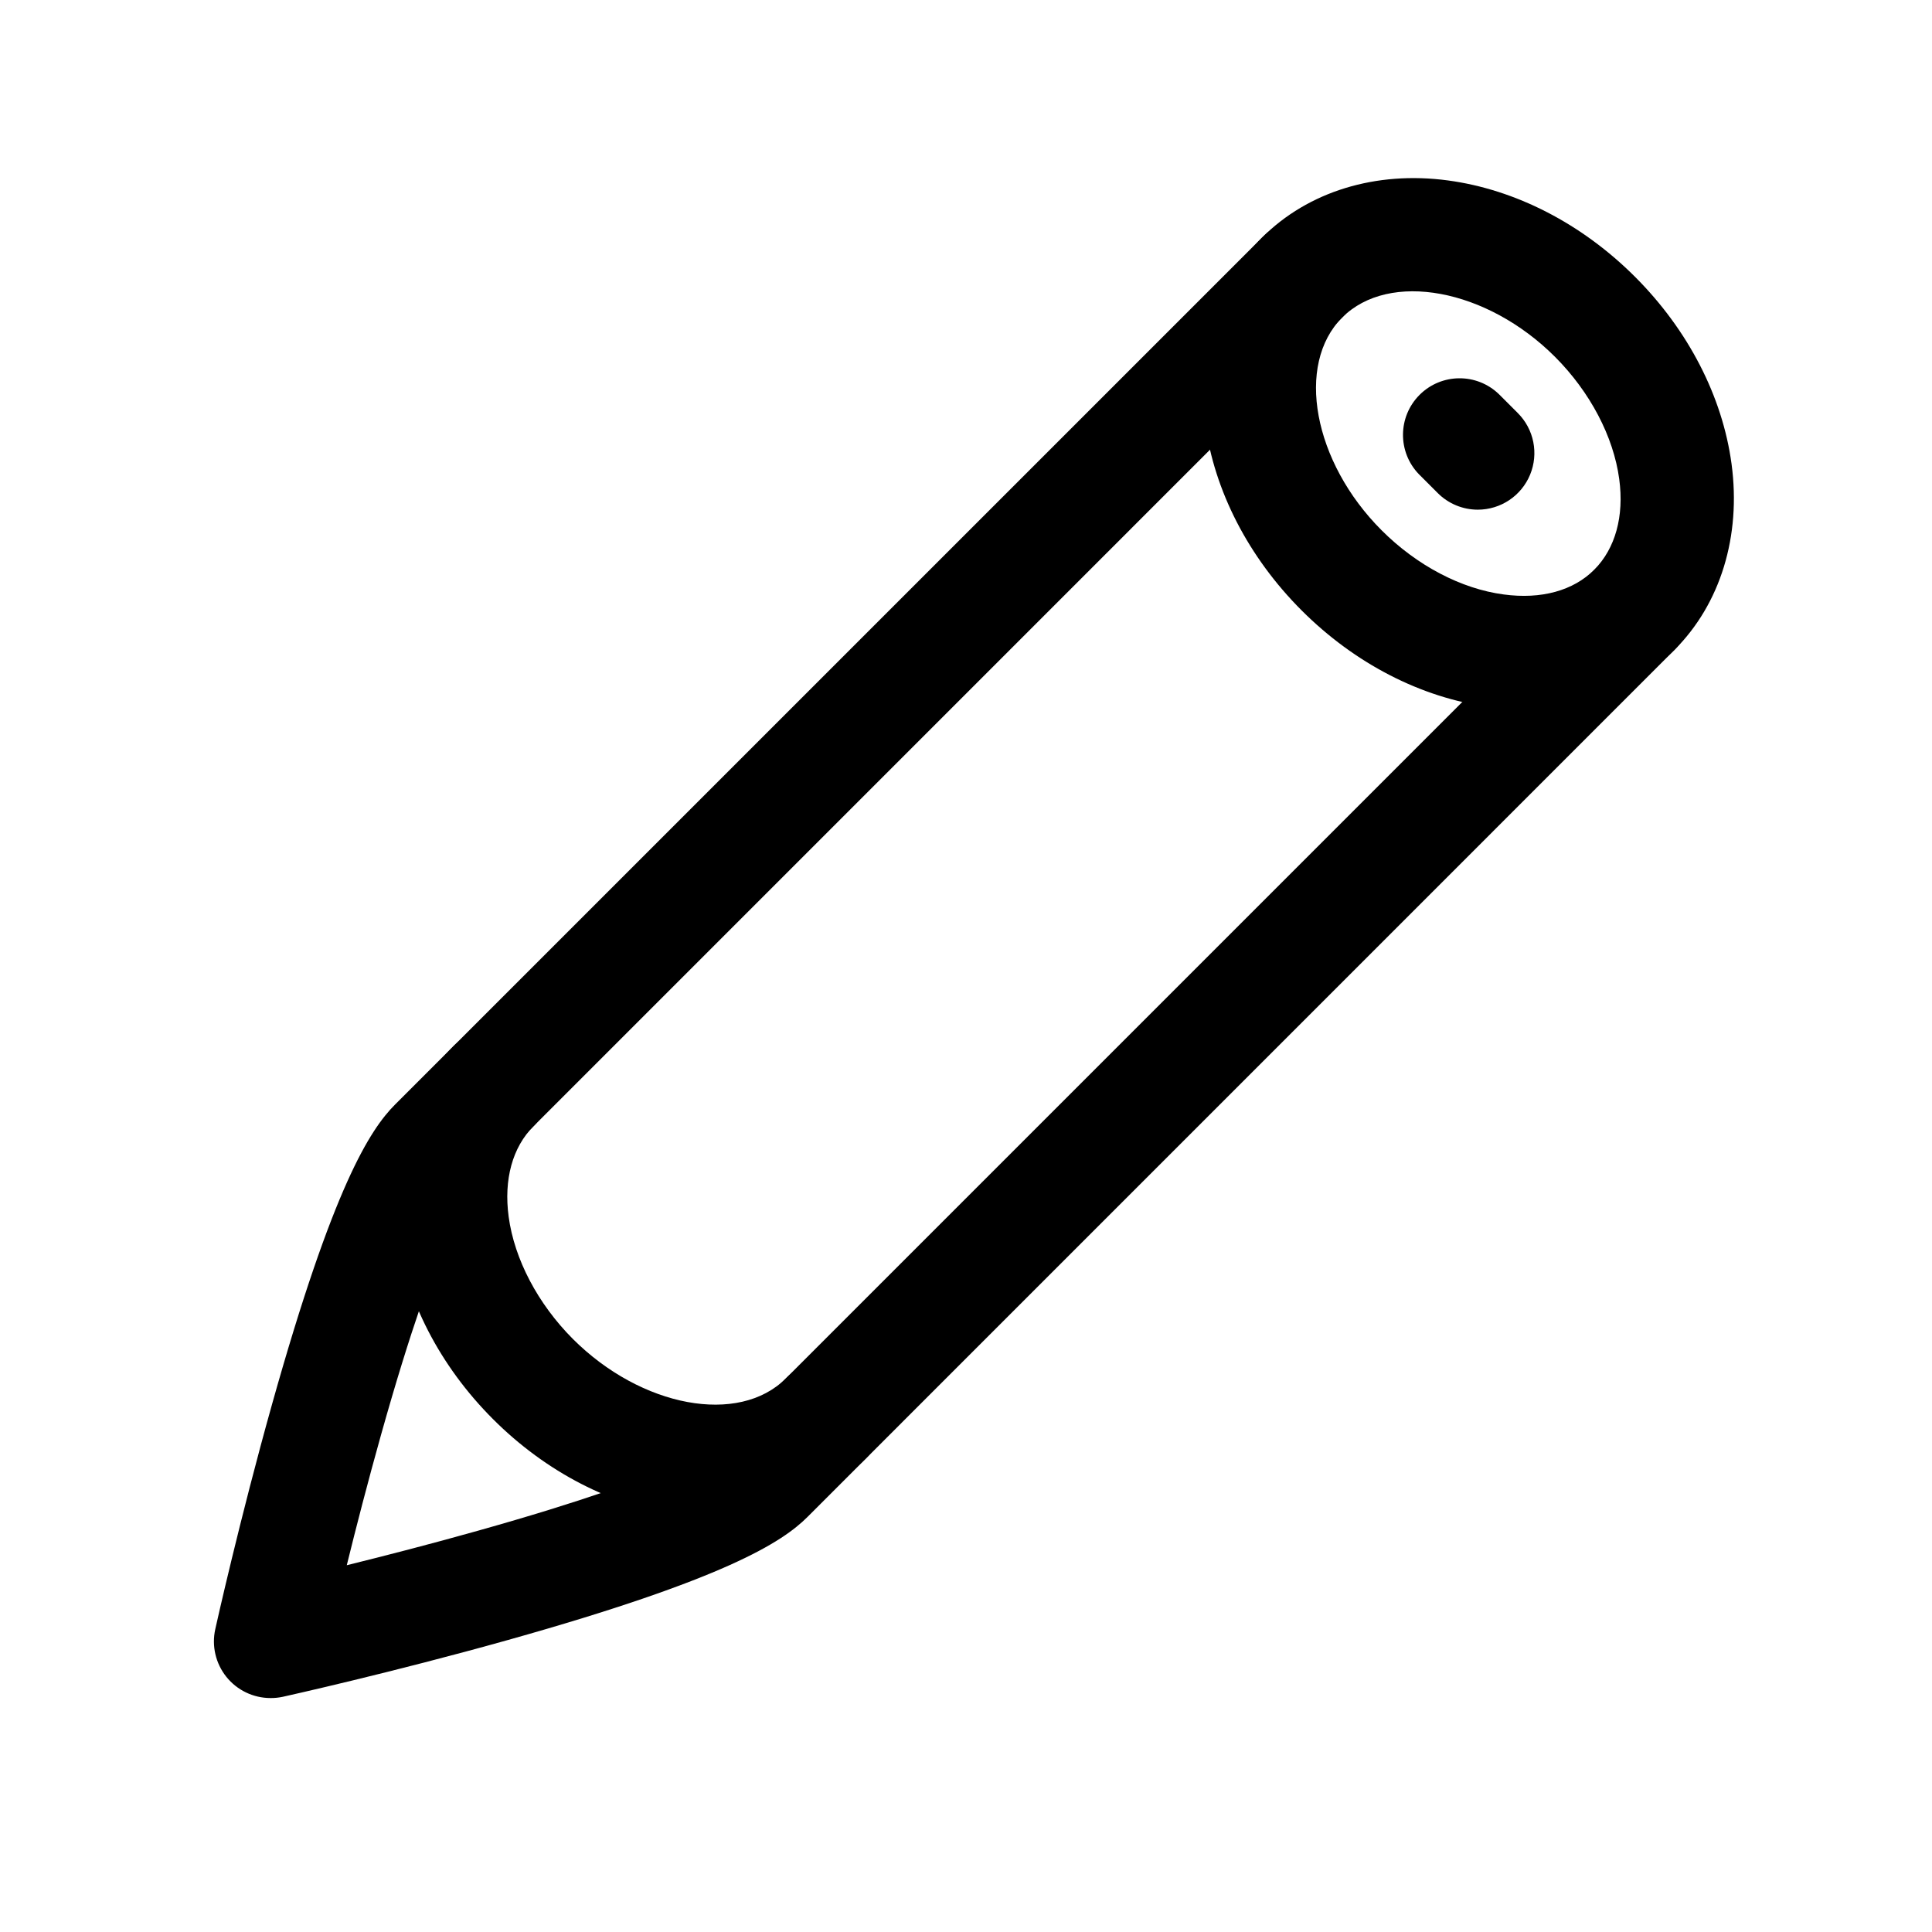
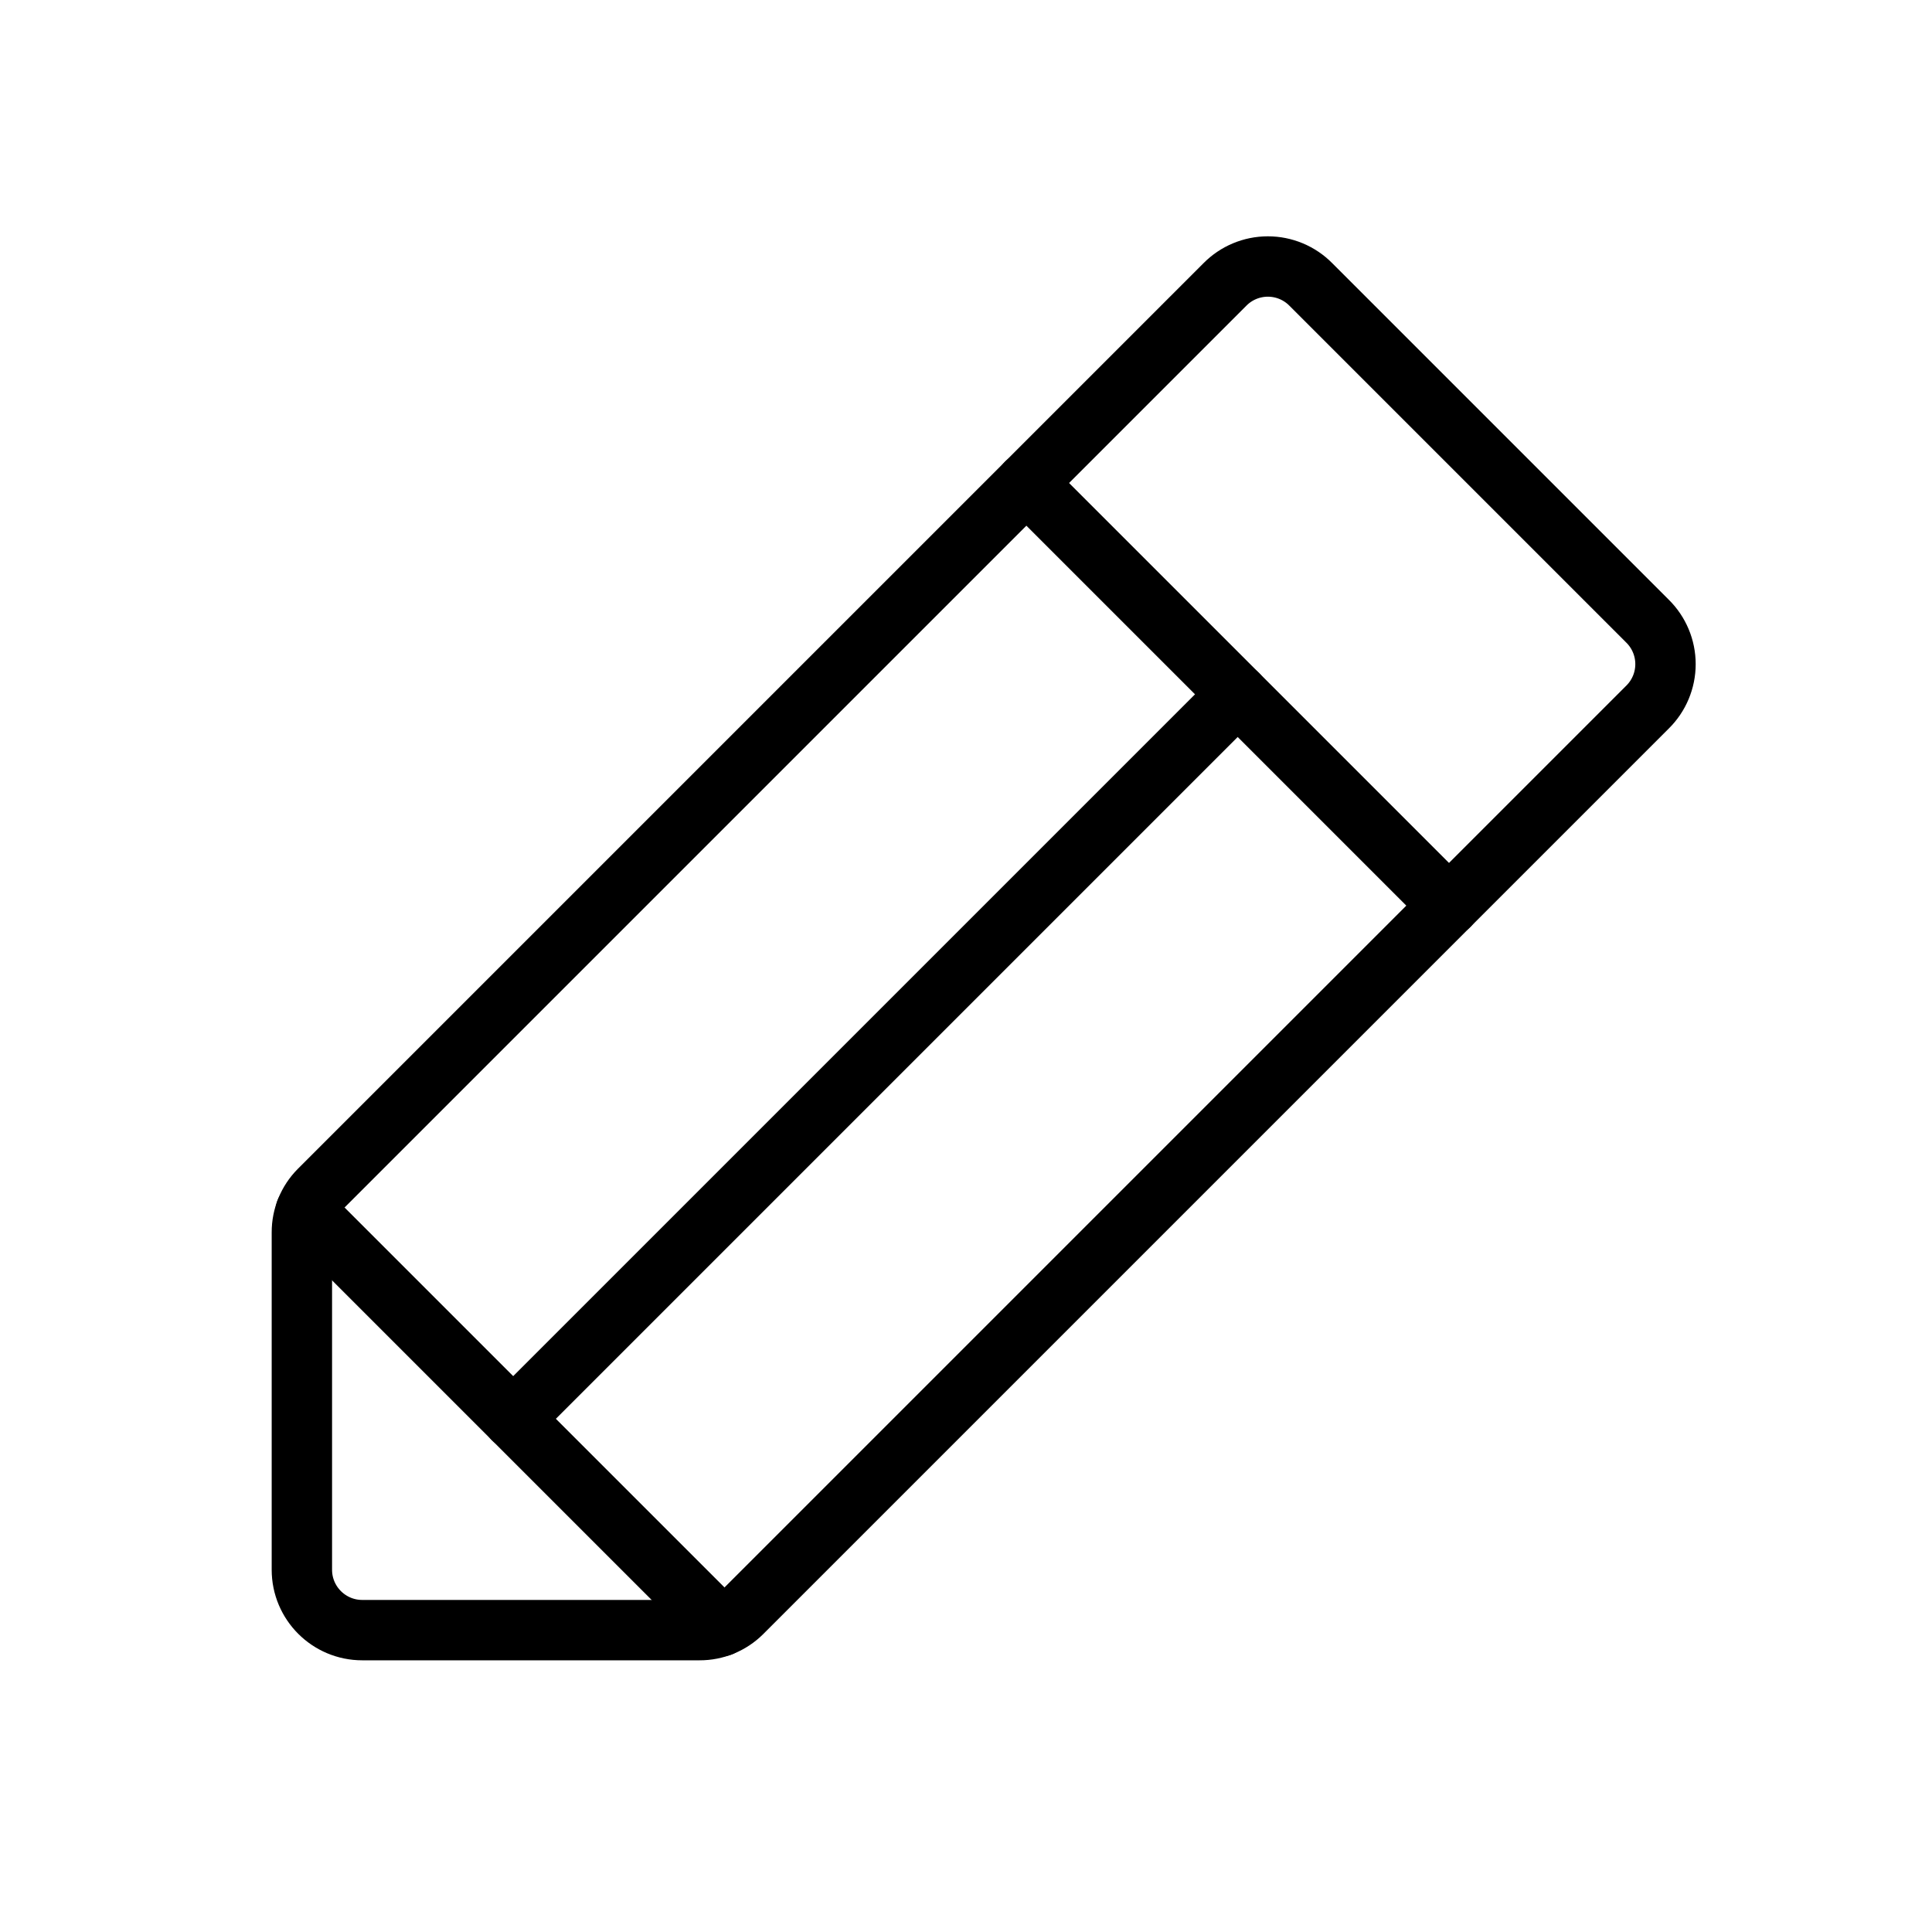
- <svg xmlns="http://www.w3.org/2000/svg" viewBox="0 0 512 512">
-   <g data-name="1" id="_1">
-     <path d="M403.67,187.94a68,68,0,0,1-9.16-.63c-17.89-2.4-35.5-11.48-49.57-25.55h0c-14.07-14.08-23.15-31.68-25.56-49.58-2.57-19.12,2.93-37.07,15.11-49.25s30.13-17.69,49.25-15.11c17.9,2.41,35.51,11.48,49.58,25.56s23.15,31.68,25.56,49.57c2.57,19.13-2.94,37.08-15.11,49.26C433.56,182.41,419.29,187.94,403.67,187.94Zm-37.52-47.4c9.31,9.32,21.11,15.53,32.37,17,9.91,1.34,18.45-1,24-6.59s7.93-14.12,6.59-24c-1.51-11.26-7.72-23.06-17-32.37C394,76.47,368.16,71.69,355.7,84.14s-7.67,38.29,10.45,56.4Z" />
-     <path d="M189.36,402.24a68,68,0,0,1-9.15-.62c-17.9-2.41-35.51-11.48-49.58-25.56s-23.15-31.68-25.56-49.57c-2.57-19.13,2.94-37.08,15.11-49.26a15,15,0,0,1,21.22,21.22c-5.59,5.58-7.93,14.12-6.6,24,1.52,11.26,7.73,23.06,17,32.37C170,373,195.79,377.75,208.25,365.3a15,15,0,1,1,21.21,21.21C219.25,396.72,205,402.24,189.36,402.24Z" />
-     <path d="M71.69,450a15,15,0,0,1-14.64-18.25c.26-1.17,6.46-29,15.07-59.7,16.16-57.6,25.91-72.67,32.6-79.36L334.49,62.93A15,15,0,1,1,355.7,84.14L125.94,313.91c-.91.9-9.27,10.43-24.94,66.25-3.51,12.51-6.65,24.69-9.1,34.64,10-2.47,22.21-5.61,34.75-9.14,55.72-15.64,65.24-24,66.14-24.9L422.55,151a15,15,0,0,1,21.22,21.21L214,402c-6.69,6.69-21.75,16.44-79.36,32.61-30.65,8.6-58.53,14.8-59.7,15.06A15,15,0,0,1,71.69,450Z" />
-     <path d="M391.63,135.07a15,15,0,0,1-10.61-4.4l-5-5a15,15,0,0,1,21.21-21.21l5,5a15,15,0,0,1-10.6,25.61Z" />
-   </g>
+ <svg xmlns="http://www.w3.org/2000/svg" viewBox="0 0 256 256">
+   <rect fill="none" height="256" width="256" />
+   <path d="M92.7,216H48a8,8,0,0,1-8-8V163.3a7.9,7.9,0,0,1,2.3-5.6l120-120a8,8,0,0,1,11.4,0l44.6,44.6a8,8,0,0,1,0,11.4l-120,120A7.9,7.9,0,0,1,92.7,216Z" fill="none" stroke="#000" stroke-linecap="round" stroke-linejoin="round" stroke-width="8" />
+   <line fill="none" stroke="#000" stroke-linecap="round" stroke-linejoin="round" stroke-width="8" x1="136" x2="192" y1="64" y2="120" />
+   <line fill="none" stroke="#000" stroke-linecap="round" stroke-linejoin="round" stroke-width="8" x1="164" x2="68" y1="92" y2="188" />
+   <line fill="none" stroke="#000" stroke-linecap="round" stroke-linejoin="round" stroke-width="8" x1="95.5" x2="40.5" y1="215.5" y2="160.5" />
</svg>
